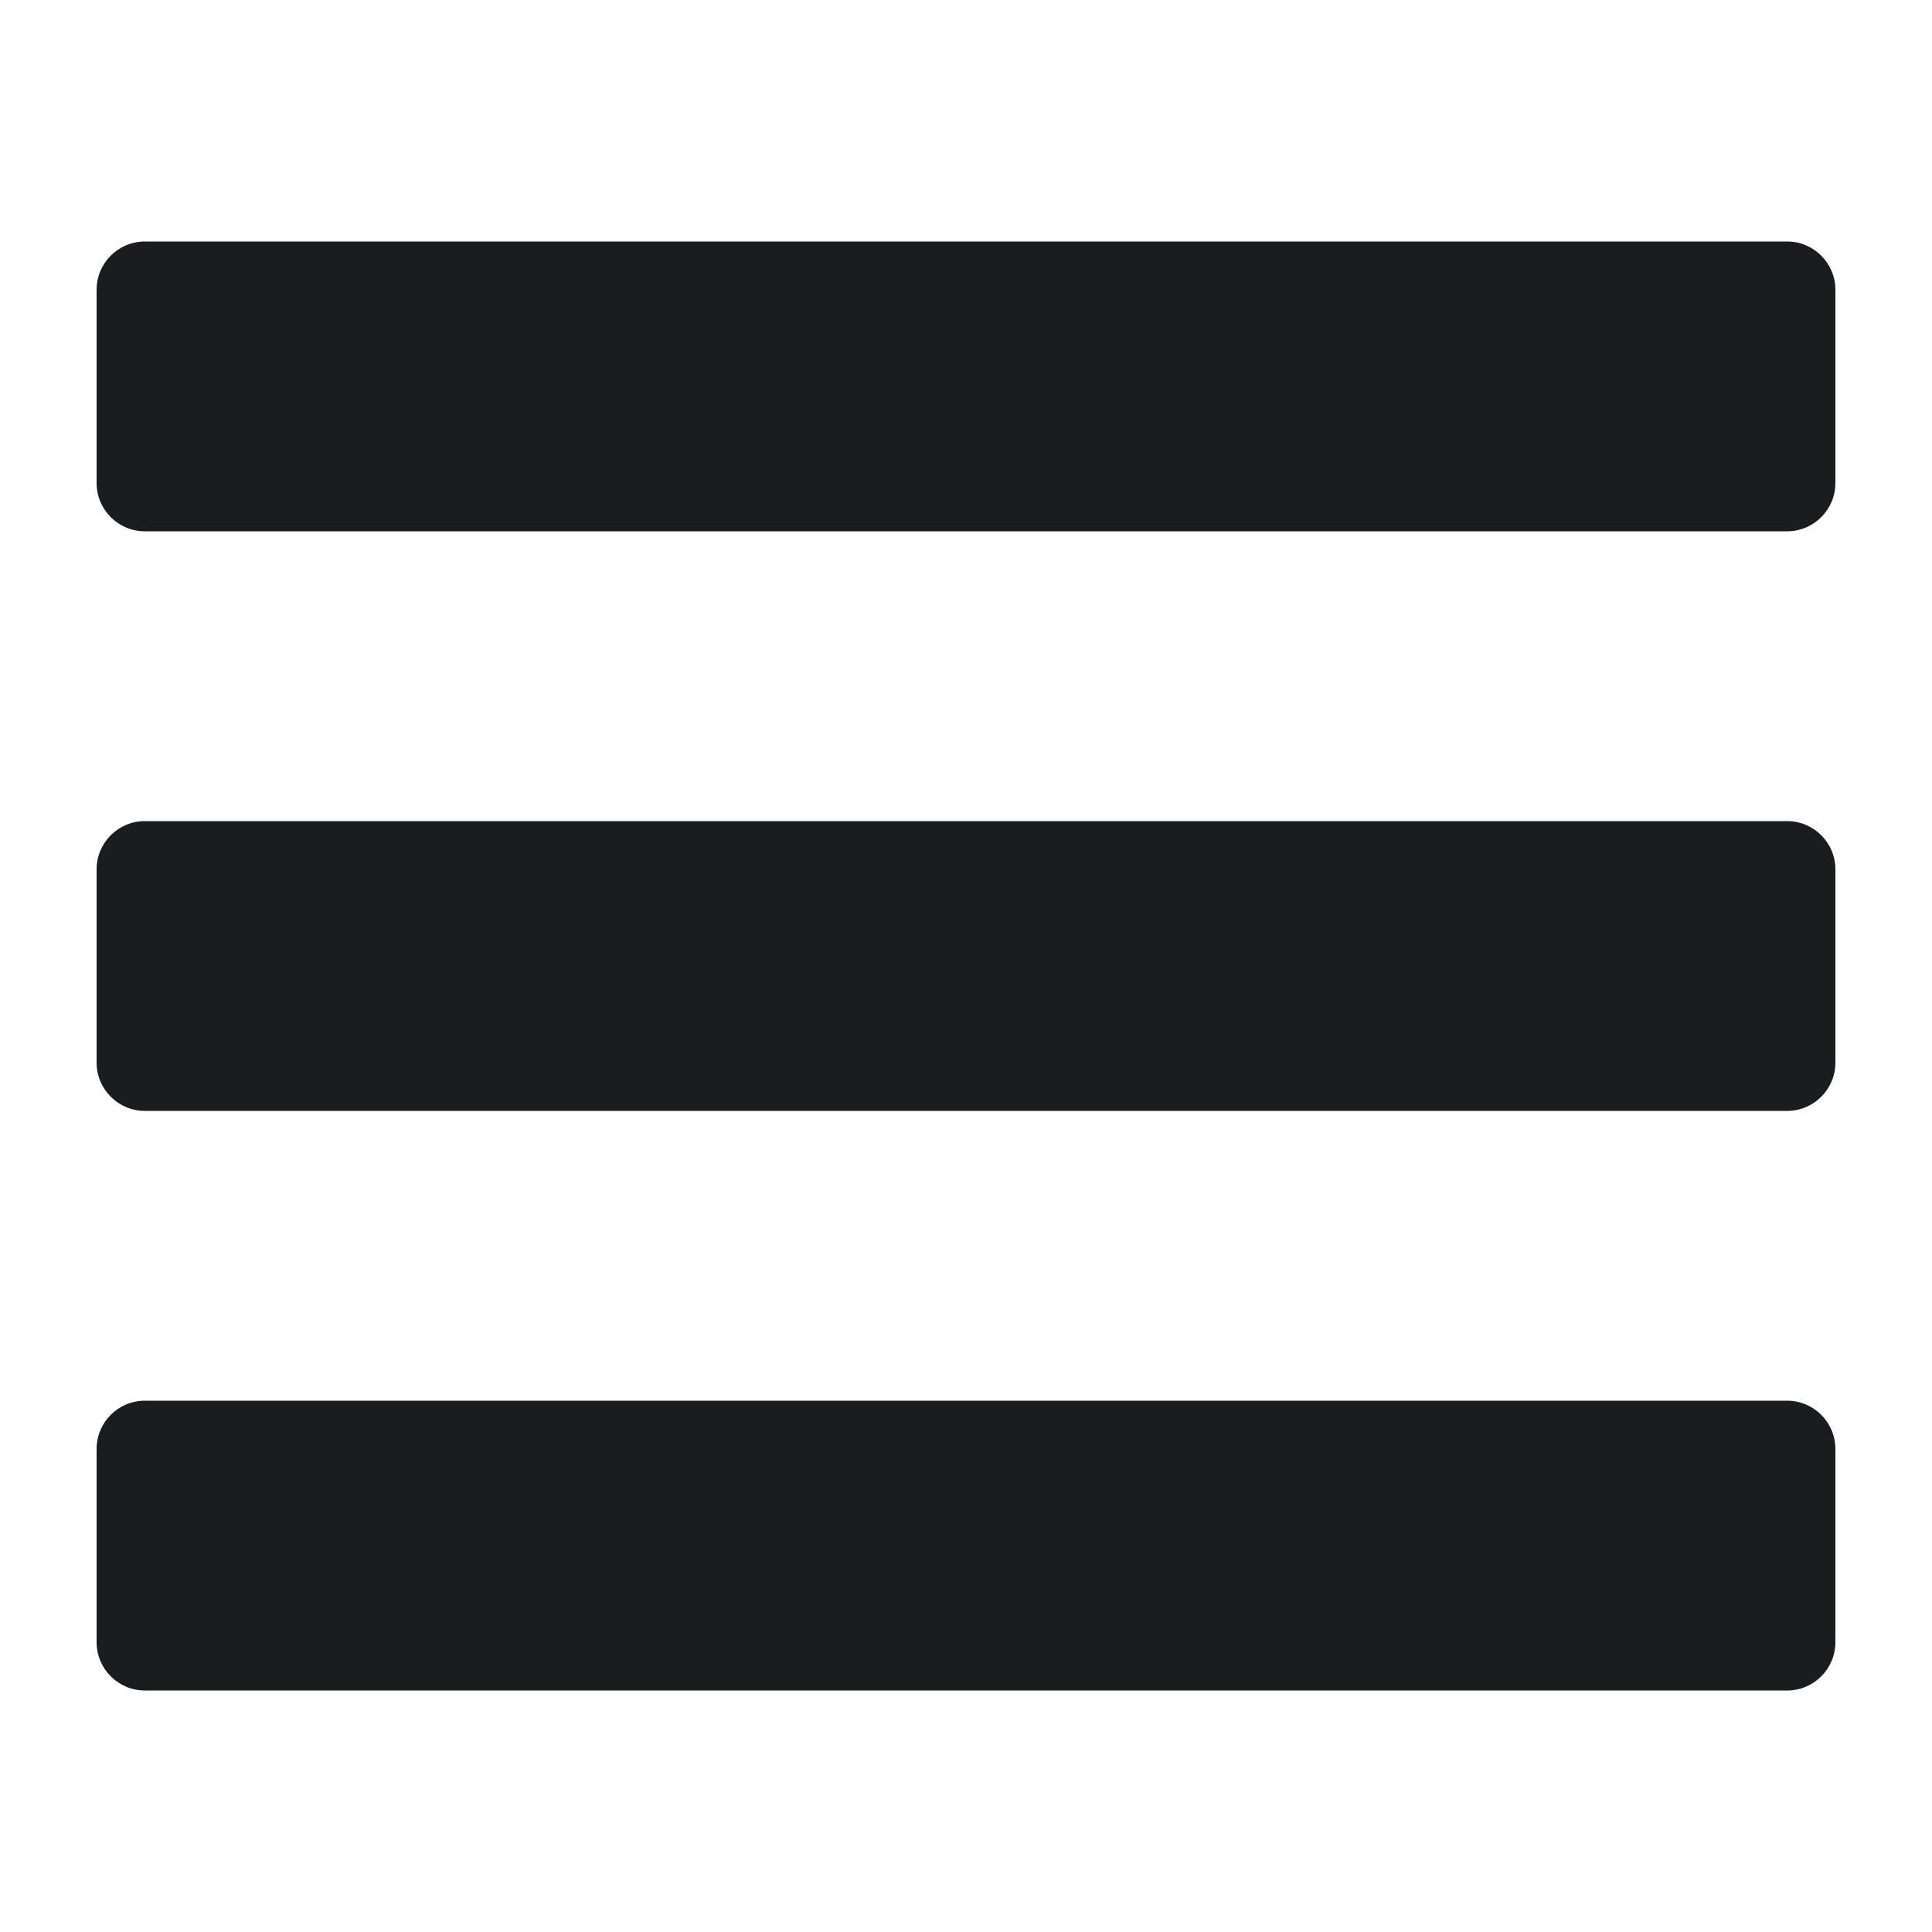
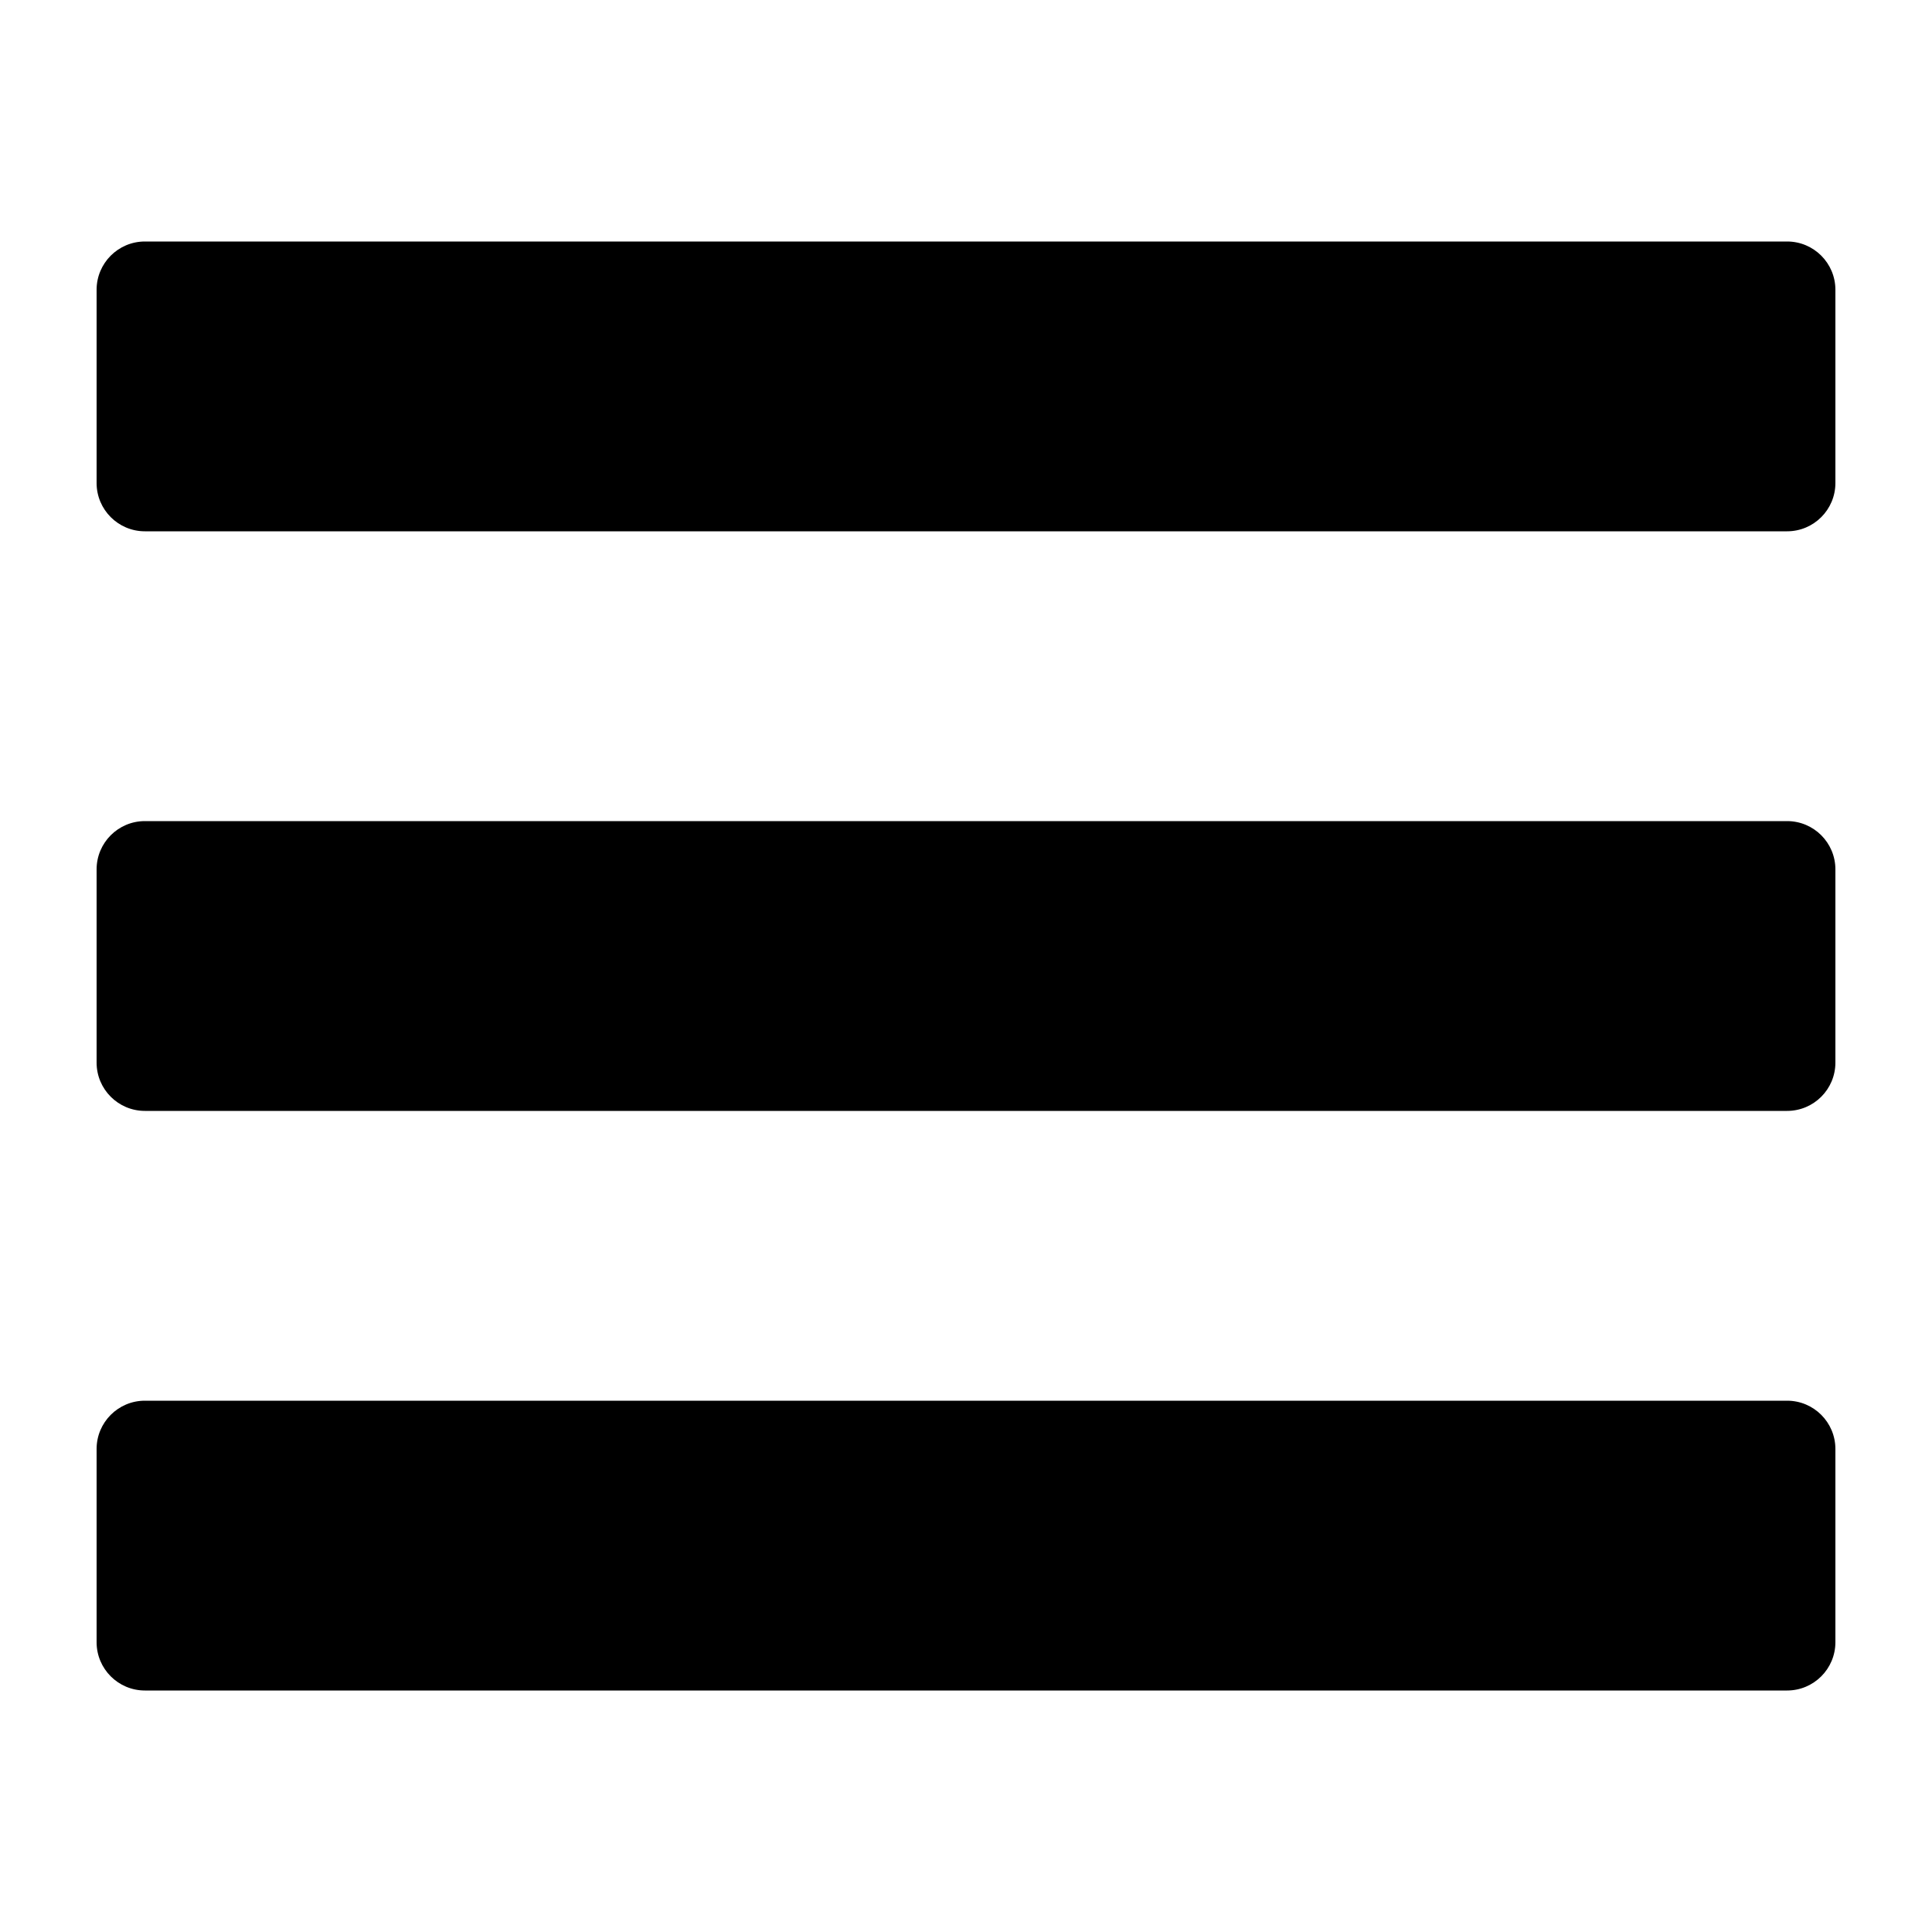
<svg xmlns="http://www.w3.org/2000/svg" width="20" height="20" viewBox="0 0 20 20" fill="none">
-   <rect x="1" y="8.5" width="18" height="3" rx="0.5" fill="#1A1C1E" />
-   <rect x="1" y="14.5" width="18" height="3" rx="0.5" fill="#1A1C1E" />
-   <rect x="1" y="2.5" width="18" height="3" rx="0.5" fill="#1A1C1E" />
+   <rect x="1" y="8.5" width="18" height="3" rx="0.5" fill="currentColor" />
+   <rect x="1" y="14.5" width="18" height="3" rx="0.5" fill="currentColor" />
+   <rect x="1" y="2.5" width="18" height="3" rx="0.5" fill="currentColor" />
</svg>
